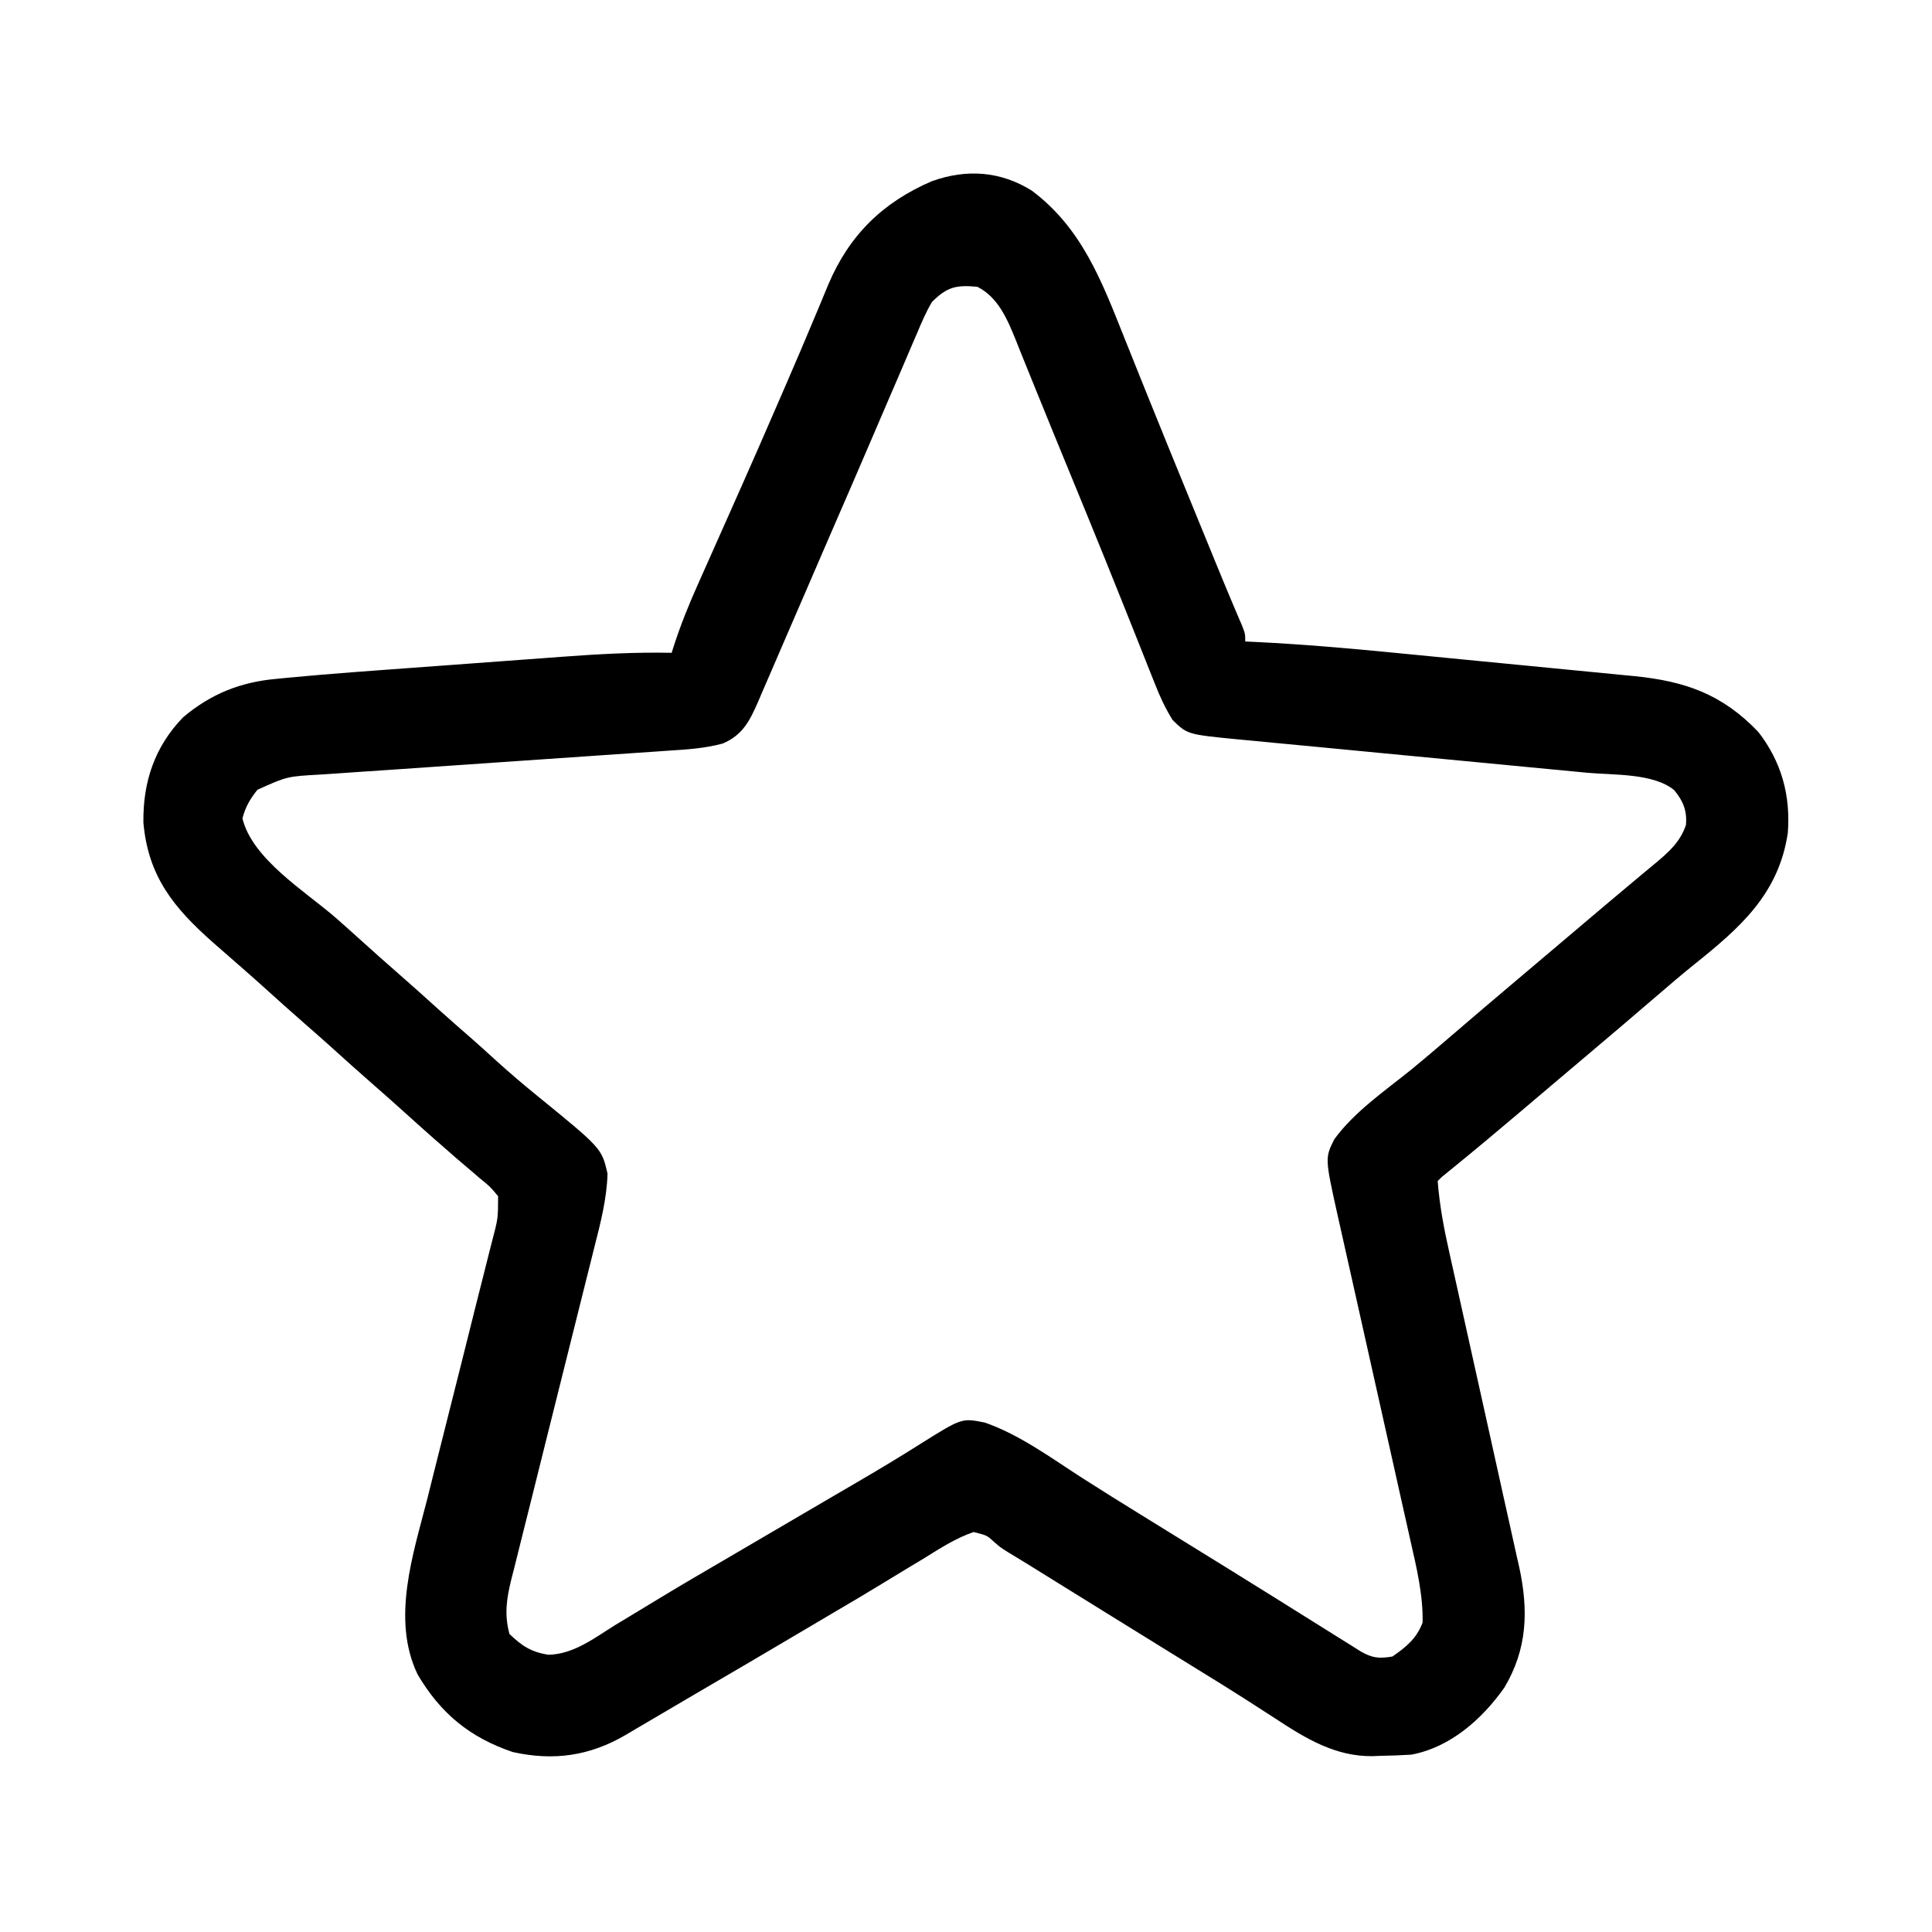
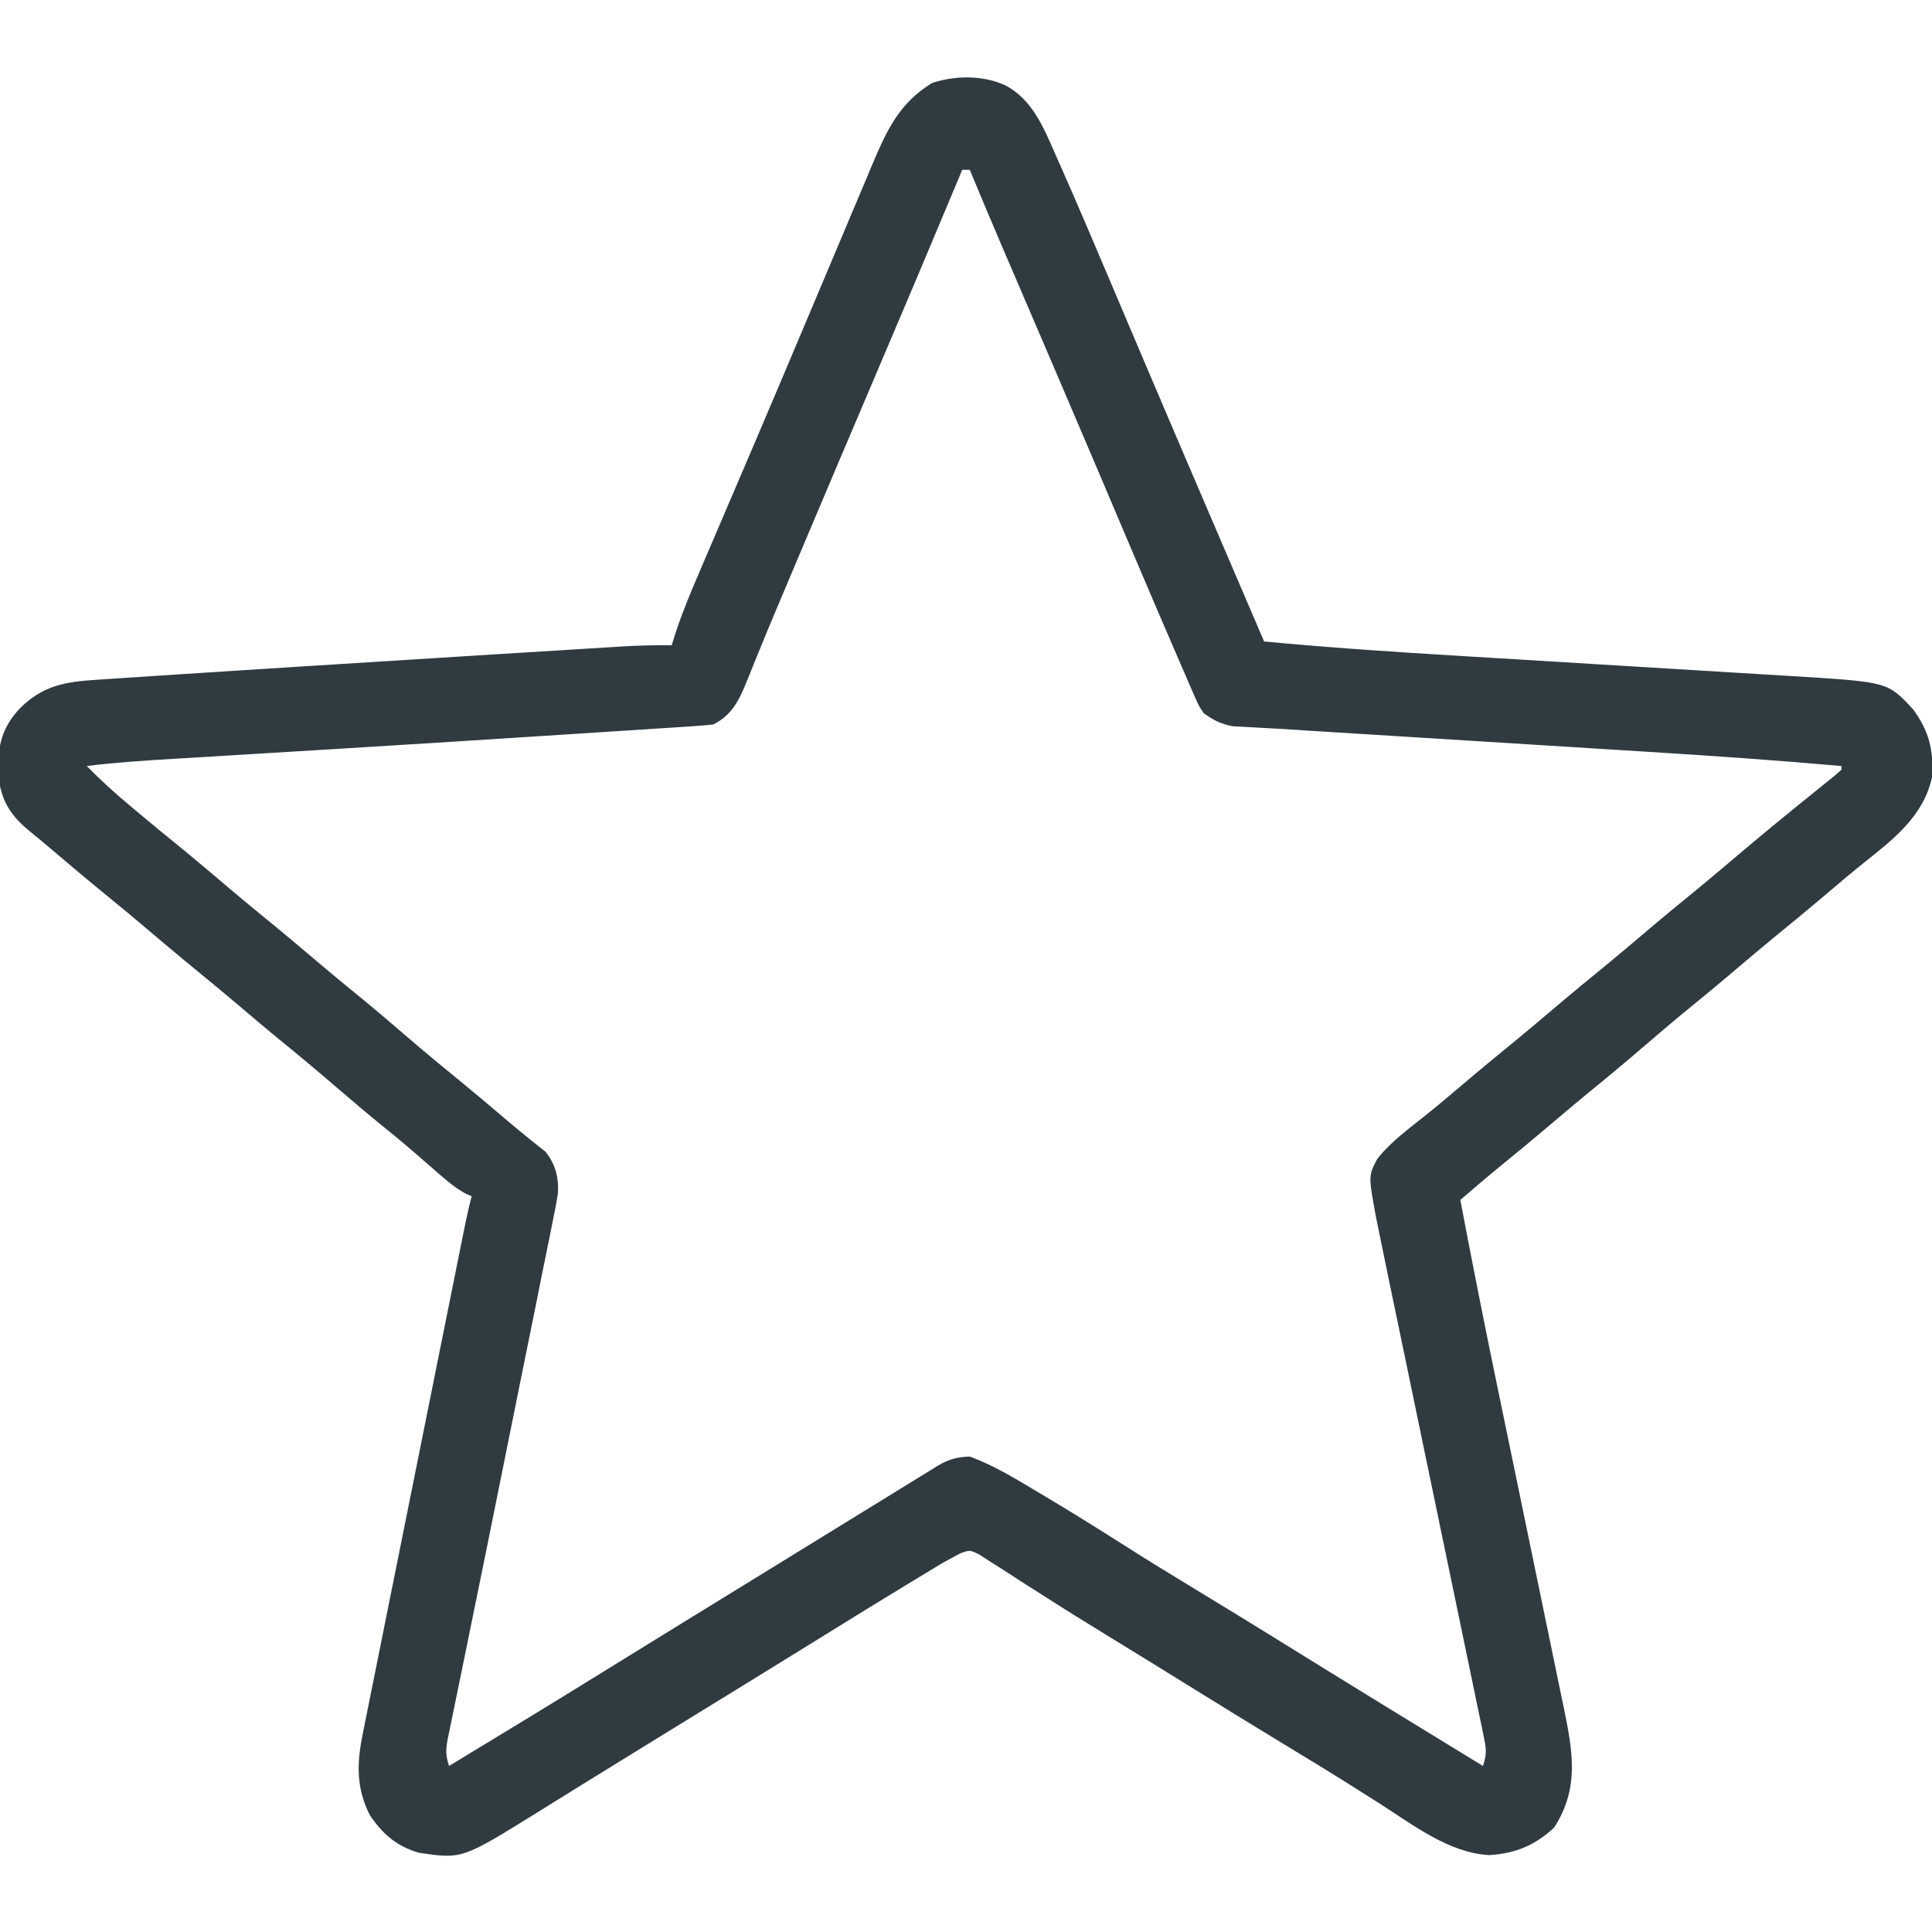
<svg xmlns="http://www.w3.org/2000/svg" version="1.1" width="512" height="512">
-   <path d="M0 0 C13.211 9.897 18.469 23.801 24.406 38.695 C25.678 41.885 26.961 45.071 28.244 48.258 C28.931 49.965 29.617 51.672 30.303 53.38 C34.165 62.987 38.085 72.571 42.009 82.153 C43.17 84.99 44.331 87.827 45.491 90.664 C46.218 92.44 46.945 94.216 47.672 95.992 C48.015 96.832 48.358 97.671 48.712 98.536 C50.192 102.149 51.679 105.759 53.202 109.355 C53.891 110.981 53.891 110.981 54.594 112.641 C54.982 113.547 55.371 114.453 55.771 115.386 C56.57 117.488 56.57 117.488 56.57 119.488 C57.619 119.537 58.669 119.586 59.75 119.637 C71.917 120.24 84.014 121.294 96.137 122.484 C98.152 122.68 100.167 122.876 102.183 123.071 C106.369 123.478 110.555 123.887 114.74 124.299 C120.086 124.824 125.432 125.341 130.778 125.855 C134.924 126.256 139.071 126.661 143.217 127.068 C145.188 127.261 147.159 127.451 149.131 127.641 C151.884 127.905 154.637 128.177 157.389 128.451 C158.189 128.526 158.988 128.602 159.812 128.679 C173.261 130.042 183.06 133.506 192.57 143.488 C198.68 151.407 201.127 160.263 200.359 170.227 C197.938 186.38 187.804 195.276 175.547 205.082 C172.208 207.781 168.948 210.561 165.695 213.363 C159.551 218.651 153.373 223.899 147.179 229.129 C145.017 230.955 142.857 232.783 140.697 234.612 C139.615 235.528 138.532 236.443 137.449 237.359 C134.714 239.673 131.98 241.989 129.25 244.309 C123.089 249.539 116.891 254.713 110.617 259.809 C108.7 261.326 108.7 261.326 107.57 262.488 C108.075 269.004 109.265 275.241 110.703 281.607 C110.918 282.576 111.133 283.544 111.354 284.543 C111.818 286.632 112.283 288.72 112.75 290.808 C113.491 294.121 114.224 297.435 114.956 300.75 C117.035 310.169 119.124 319.587 121.226 329.001 C122.514 334.773 123.791 340.548 125.061 346.325 C125.545 348.516 126.034 350.706 126.527 352.896 C127.217 355.965 127.893 359.037 128.567 362.111 C128.771 363.002 128.975 363.892 129.185 364.81 C131.658 376.281 131.349 386.444 125.25 396.711 C119.358 405.066 110.891 412.591 100.57 414.488 C97.846 414.661 95.17 414.765 92.445 414.801 C91.736 414.83 91.027 414.859 90.297 414.889 C80.534 415.003 72.691 410.28 64.758 405.051 C63.093 403.977 61.428 402.904 59.762 401.832 C58.909 401.28 58.055 400.729 57.176 400.16 C52.882 397.405 48.539 394.728 44.195 392.051 C42.427 390.958 40.659 389.866 38.891 388.773 C38.012 388.231 37.133 387.688 36.228 387.129 C32.713 384.959 29.2 382.784 25.688 380.609 C23.951 379.533 22.214 378.458 20.477 377.383 C15.925 374.567 11.375 371.747 6.828 368.922 C5.885 368.337 4.942 367.751 3.971 367.148 C2.175 366.034 0.379 364.918 -1.416 363.801 C-3.025 362.803 -4.644 361.82 -6.273 360.855 C-8.43 359.488 -8.43 359.488 -10.124 357.987 C-11.892 356.376 -11.892 356.376 -15.43 355.488 C-20.156 357.143 -24.27 359.779 -28.492 362.426 C-29.751 363.185 -31.011 363.94 -32.274 364.694 C-34.819 366.218 -37.353 367.758 -39.88 369.312 C-43.815 371.732 -47.794 374.074 -51.78 376.409 C-54.414 377.953 -57.04 379.51 -59.664 381.07 C-69.518 386.92 -79.411 392.704 -89.304 398.488 C-92.971 400.632 -96.631 402.786 -100.289 404.945 C-101.982 405.939 -103.674 406.933 -105.367 407.926 C-106.111 408.368 -106.855 408.81 -107.622 409.266 C-117.125 414.818 -126.637 416.214 -137.535 413.801 C-148.928 409.944 -156.663 403.569 -162.75 393.25 C-169.778 378.628 -163.957 361.373 -160.18 346.664 C-159.64 344.502 -159.102 342.34 -158.565 340.177 C-157.161 334.531 -155.736 328.891 -154.304 323.252 C-152.008 314.191 -149.745 305.122 -147.482 296.053 C-146.691 292.896 -145.891 289.741 -145.089 286.586 C-144.603 284.657 -144.118 282.727 -143.633 280.798 C-143.408 279.925 -143.184 279.052 -142.953 278.152 C-141.441 272.392 -141.441 272.392 -141.43 266.488 C-143.559 263.934 -143.559 263.934 -146.43 261.613 C-147.185 260.96 -147.185 260.96 -147.955 260.293 C-149.437 259.013 -150.933 257.751 -152.43 256.488 C-153.786 255.303 -155.141 254.116 -156.492 252.926 C-157.123 252.378 -157.753 251.83 -158.402 251.266 C-160.765 249.195 -163.098 247.093 -165.43 244.988 C-168.41 242.298 -171.402 239.625 -174.43 236.988 C-178.325 233.596 -182.158 230.136 -185.992 226.676 C-188.124 224.763 -190.27 222.869 -192.43 220.988 C-196.325 217.596 -200.158 214.136 -203.992 210.676 C-206.124 208.763 -208.27 206.869 -210.43 204.988 C-211.764 203.822 -213.097 202.655 -214.43 201.488 C-215.269 200.755 -216.108 200.021 -216.973 199.266 C-227.396 190.043 -234.161 181.777 -235.43 167.488 C-235.565 156.725 -232.465 147.41 -224.93 139.598 C-217.516 133.342 -209.668 130.234 -200.156 129.391 C-198.989 129.275 -198.989 129.275 -197.8 129.157 C-195.344 128.918 -192.888 128.7 -190.43 128.488 C-189.654 128.421 -188.878 128.354 -188.078 128.285 C-182.452 127.809 -176.823 127.39 -171.191 126.98 C-169.41 126.849 -167.628 126.717 -165.847 126.585 C-162.148 126.313 -158.45 126.042 -154.752 125.774 C-150.047 125.432 -145.343 125.083 -140.639 124.732 C-136.973 124.459 -133.307 124.191 -129.641 123.923 C-127.907 123.797 -126.174 123.668 -124.44 123.538 C-114.746 122.814 -105.157 122.294 -95.43 122.488 C-95.259 121.946 -95.089 121.403 -94.914 120.844 C-93.078 115.148 -90.888 109.714 -88.438 104.258 C-87.864 102.967 -87.864 102.967 -87.279 101.65 C-86.463 99.815 -85.645 97.98 -84.826 96.146 C-82.669 91.317 -80.525 86.482 -78.379 81.648 C-77.739 80.208 -77.739 80.208 -77.086 78.738 C-73.736 71.196 -70.428 63.636 -67.155 56.06 C-66.373 54.252 -65.589 52.445 -64.805 50.637 C-62.388 45.059 -59.998 39.471 -57.66 33.859 C-57.219 32.812 -56.777 31.765 -56.323 30.687 C-55.516 28.771 -54.72 26.852 -53.937 24.927 C-48.375 11.787 -39.458 3.066 -26.43 -2.512 C-17.275 -5.77 -8.322 -5.178 0 0 Z M-26.43 29.488 C-28.02 32.147 -29.204 34.938 -30.398 37.793 C-30.934 39.026 -30.934 39.026 -31.48 40.285 C-32.643 42.972 -33.786 45.668 -34.93 48.363 C-35.739 50.243 -36.549 52.122 -37.361 54 C-38.984 57.76 -40.599 61.522 -42.207 65.288 C-44.081 69.676 -45.967 74.057 -47.867 78.434 C-48.38 79.616 -48.893 80.798 -49.422 82.017 C-49.92 83.162 -50.417 84.308 -50.93 85.488 C-51.949 87.84 -52.969 90.191 -53.988 92.543 C-54.25 93.147 -54.512 93.75 -54.782 94.373 C-56.416 98.142 -58.044 101.914 -59.668 105.688 C-61.696 110.398 -63.733 115.104 -65.776 119.807 C-66.581 121.664 -67.382 123.523 -68.18 125.383 C-69.298 127.987 -70.427 130.586 -71.559 133.184 C-71.89 133.964 -72.222 134.745 -72.564 135.55 C-74.754 140.532 -76.64 144.307 -81.891 146.531 C-86.644 147.817 -91.287 148.104 -96.189 148.418 C-97.261 148.493 -98.334 148.568 -99.439 148.646 C-101.761 148.807 -104.084 148.965 -106.407 149.12 C-110.085 149.366 -113.763 149.621 -117.441 149.878 C-125.249 150.424 -133.058 150.957 -140.867 151.488 C-149.914 152.104 -158.961 152.725 -168.007 153.359 C-171.627 153.61 -175.247 153.852 -178.867 154.093 C-181.091 154.248 -183.316 154.403 -185.541 154.559 C-186.544 154.623 -187.547 154.688 -188.581 154.754 C-197.353 155.245 -197.353 155.245 -205.207 158.785 C-207.161 161.232 -208.389 163.333 -209.18 166.363 C-206.592 177.147 -192.478 185.739 -184.457 192.711 C-182.095 194.782 -179.762 196.883 -177.43 198.988 C-174.449 201.678 -171.457 204.351 -168.43 206.988 C-164.535 210.381 -160.702 213.84 -156.867 217.301 C-154.095 219.789 -151.291 222.239 -148.48 224.684 C-146.169 226.718 -143.894 228.791 -141.617 230.863 C-138.133 234.011 -134.579 237.034 -130.93 239.988 C-113.981 253.808 -113.981 253.808 -112.43 260.488 C-112.606 267.187 -114.303 273.671 -115.946 280.129 C-116.201 281.153 -116.456 282.177 -116.72 283.232 C-117.271 285.441 -117.825 287.649 -118.381 289.857 C-119.261 293.353 -120.133 296.851 -121.002 300.349 C-123.473 310.292 -125.955 320.231 -128.452 330.167 C-129.981 336.256 -131.498 342.349 -133.007 348.443 C-133.583 350.761 -134.165 353.077 -134.751 355.392 C-135.57 358.628 -136.373 361.866 -137.172 365.106 C-137.418 366.058 -137.663 367.01 -137.915 367.99 C-139.185 373.214 -139.817 377.245 -138.43 382.488 C-135.156 385.678 -132.63 387.297 -128.129 388.016 C-121.376 387.905 -115.802 383.492 -110.242 380.051 C-108.958 379.274 -107.673 378.499 -106.387 377.727 C-103.718 376.121 -101.054 374.507 -98.393 372.887 C-92.873 369.535 -87.296 366.284 -81.717 363.031 C-78.72 361.282 -75.728 359.525 -72.734 357.77 C-68.368 355.21 -64.001 352.652 -59.633 350.096 C-57.702 348.965 -55.77 347.834 -53.839 346.703 C-51.349 345.245 -48.857 343.789 -46.364 342.336 C-40.701 339.029 -35.084 335.67 -29.546 332.158 C-18.533 325.252 -18.533 325.252 -12.43 326.488 C-3.145 329.712 5.227 335.94 13.449 341.215 C18.581 344.506 23.757 347.724 28.945 350.926 C29.821 351.467 30.696 352.008 31.598 352.565 C34.255 354.207 36.913 355.848 39.57 357.488 C43.008 359.612 46.446 361.737 49.883 363.863 C50.73 364.387 51.576 364.911 52.449 365.45 C60.537 370.459 68.603 375.502 76.665 380.552 C77.624 381.152 78.583 381.753 79.57 382.371 C80.416 382.901 81.262 383.431 82.133 383.977 C82.937 384.476 83.742 384.974 84.57 385.488 C85.438 386.037 86.305 386.586 87.199 387.152 C90.322 388.912 92.032 389.066 95.57 388.488 C99.271 385.926 101.966 383.722 103.57 379.488 C103.734 372.198 101.974 364.89 100.361 357.82 C100.138 356.816 99.916 355.813 99.686 354.78 C98.956 351.5 98.216 348.223 97.477 344.945 C96.964 342.649 96.452 340.352 95.941 338.055 C94.599 332.032 93.25 326.01 91.898 319.989 C89.733 310.343 87.577 300.695 85.426 291.046 C84.676 287.686 83.921 284.328 83.165 280.969 C82.703 278.902 82.241 276.836 81.779 274.769 C81.464 273.379 81.464 273.379 81.143 271.961 C77.682 256.391 77.682 256.391 80.18 251.395 C85.519 244.076 93.631 238.549 100.629 232.895 C103.944 230.182 107.199 227.407 110.445 224.613 C116.59 219.326 122.767 214.077 128.961 208.847 C131.666 206.563 134.368 204.275 137.07 201.988 C138.154 201.072 139.237 200.155 140.32 199.238 C140.857 198.785 141.393 198.331 141.945 197.863 C146.82 193.738 146.82 193.738 148.448 192.362 C149.523 191.451 150.599 190.54 151.673 189.629 C154.495 187.236 157.326 184.856 160.172 182.492 C160.762 182 161.351 181.507 161.959 181 C163.085 180.06 164.214 179.124 165.346 178.191 C168.933 175.189 171.885 172.546 173.383 168.051 C173.656 164.312 172.642 161.792 170.272 158.909 C164.807 154.346 154.099 154.915 147.265 154.283 C146.182 154.179 145.1 154.074 143.984 153.967 C141.651 153.743 139.318 153.521 136.985 153.301 C133.289 152.952 129.595 152.597 125.9 152.24 C116.73 151.355 107.558 150.48 98.387 149.608 C90.621 148.869 82.855 148.126 75.089 147.374 C71.454 147.025 67.819 146.683 64.183 146.341 C61.951 146.125 59.719 145.91 57.488 145.693 C56.481 145.601 55.475 145.508 54.438 145.413 C41.24 144.112 41.24 144.112 37.323 140.303 C35.35 137.135 33.878 133.918 32.531 130.453 C32.253 129.759 31.975 129.064 31.688 128.349 C31.084 126.838 30.484 125.326 29.887 123.813 C28.927 121.379 27.957 118.948 26.984 116.519 C25.943 113.921 24.903 111.322 23.866 108.723 C17.886 93.738 11.733 78.822 5.604 63.898 C3.76 59.402 1.926 54.903 0.113 50.394 C-0.998 47.631 -2.122 44.873 -3.242 42.113 C-3.791 40.725 -3.791 40.725 -4.351 39.309 C-6.541 33.956 -8.984 28.211 -14.43 25.488 C-20.043 24.959 -22.434 25.522 -26.43 29.488 Z " fill="#000000" transform="translate(273.4297,50.51172)" />
+   <path d="M0 0 C7.105 3.719 10.174 11.234 13.211 18.195 C13.64 19.159 14.068 20.122 14.51 21.114 C19.038 31.337 23.42 41.623 27.778 51.92 C30.25 57.76 32.731 63.597 35.211 69.434 C35.725 70.643 36.238 71.853 36.767 73.099 C42.486 86.565 48.25 100.012 54.017 113.457 C54.809 115.303 55.601 117.15 56.392 118.997 C59.076 125.255 61.76 131.513 64.445 137.771 C65.818 140.972 67.191 144.173 68.562 147.375 C85.462 148.962 102.371 150.113 119.313 151.127 C122.799 151.337 126.284 151.551 129.769 151.765 C141.565 152.488 153.361 153.205 165.158 153.916 C171.718 154.312 178.279 154.711 184.839 155.116 C188.287 155.328 191.737 155.539 195.186 155.743 C199.025 155.972 202.863 156.208 206.702 156.445 C208.373 156.542 208.373 156.542 210.077 156.641 C233.877 158.147 233.877 158.147 240.562 165.375 C244.821 171.14 246.035 176.292 245.562 183.375 C243.328 193.603 235.418 199.724 227.586 205.957 C224.359 208.538 221.207 211.194 218.062 213.875 C213.214 217.997 208.311 222.045 203.375 226.062 C199.682 229.099 196.04 232.195 192.396 235.291 C189.003 238.17 185.58 241.007 182.125 243.812 C177.879 247.268 173.71 250.802 169.562 254.375 C164.549 258.694 159.477 262.926 154.34 267.098 C151.219 269.657 148.138 272.261 145.062 274.875 C140.155 279.046 135.2 283.152 130.195 287.207 C128.075 288.953 125.982 290.721 123.898 292.51 C123.272 293.048 122.646 293.585 122.001 294.139 C121.526 294.547 121.052 294.955 120.562 295.375 C123.729 312.1 127.046 328.789 130.505 345.456 C131.29 349.237 132.071 353.018 132.851 356.8 C135.065 367.53 137.282 378.259 139.508 388.986 C140.881 395.602 142.247 402.22 143.61 408.838 C144.126 411.339 144.644 413.839 145.165 416.339 C145.891 419.824 146.609 423.311 147.325 426.799 C147.645 428.319 147.645 428.319 147.971 429.87 C150.363 441.607 152.171 451.192 145.438 461.688 C140.382 466.414 135.17 468.561 128.25 469 C117.596 468.443 107.995 460.969 99.25 455.375 C97.144 454.043 95.037 452.712 92.93 451.383 C91.342 450.38 91.342 450.38 89.722 449.356 C84.803 446.271 79.841 443.258 74.875 440.25 C66.783 435.342 58.718 430.392 50.676 425.403 C42.668 420.436 34.652 415.484 26.613 410.567 C21.422 407.388 16.249 404.189 11.126 400.899 C8.747 399.373 6.36 397.86 3.972 396.348 C2.281 395.27 0.603 394.173 -1.075 393.075 C-2.098 392.429 -3.121 391.783 -4.176 391.117 C-5.073 390.538 -5.971 389.959 -6.896 389.363 C-9.411 388.098 -9.411 388.098 -12.009 389.056 C-12.81 389.491 -13.612 389.927 -14.438 390.375 C-15.462 390.931 -15.462 390.931 -16.508 391.497 C-17.186 391.907 -17.864 392.316 -18.562 392.738 C-19.34 393.206 -20.117 393.673 -20.918 394.155 C-21.75 394.661 -22.581 395.167 -23.438 395.688 C-24.76 396.487 -24.76 396.487 -26.109 397.302 C-34.053 402.114 -41.95 407.002 -49.84 411.902 C-55.924 415.681 -62.024 419.435 -68.125 423.188 C-69.762 424.194 -69.762 424.194 -71.432 425.222 C-73.657 426.59 -75.882 427.958 -78.107 429.327 C-82.473 432.012 -86.838 434.698 -91.202 437.384 C-93.352 438.707 -95.501 440.029 -97.651 441.35 C-102.681 444.442 -107.708 447.539 -112.722 450.657 C-115.063 452.111 -117.406 453.563 -119.749 455.014 C-121.38 456.027 -123.008 457.044 -124.637 458.061 C-144.02 470.06 -144.02 470.06 -155.438 468.375 C-161.325 466.633 -164.997 463.487 -168.438 458.375 C-172.034 451.255 -171.907 444.838 -170.343 437.055 C-170.101 435.831 -169.858 434.608 -169.608 433.347 C-169.336 432.009 -169.064 430.671 -168.791 429.333 C-168.507 427.91 -168.223 426.487 -167.939 425.064 C-167.17 421.214 -166.393 417.365 -165.614 413.517 C-164.8 409.486 -163.993 405.452 -163.186 401.419 C-161.829 394.651 -160.467 387.883 -159.102 381.116 C-157.177 371.573 -155.261 362.029 -153.347 352.484 C-151.859 345.068 -150.369 337.653 -148.879 330.238 C-148.719 329.443 -148.559 328.649 -148.395 327.83 C-147.477 323.262 -146.557 318.695 -145.636 314.128 C-145.357 312.744 -145.079 311.361 -144.801 309.977 C-144.421 308.089 -144.04 306.201 -143.659 304.314 C-143.446 303.257 -143.233 302.201 -143.013 301.112 C-142.537 298.85 -142.019 296.612 -141.438 294.375 C-142.224 294.052 -142.224 294.052 -143.027 293.723 C-146.383 291.846 -149.128 289.34 -152 286.812 C-153.261 285.716 -154.523 284.621 -155.785 283.527 C-156.407 282.988 -157.028 282.449 -157.668 281.894 C-160.056 279.844 -162.492 277.856 -164.938 275.875 C-169.165 272.443 -173.313 268.929 -177.438 265.375 C-182.451 261.056 -187.523 256.824 -192.66 252.652 C-195.781 250.093 -198.862 247.489 -201.938 244.875 C-205.907 241.502 -209.898 238.163 -213.938 234.875 C-218.542 231.127 -223.078 227.305 -227.602 223.461 C-231.018 220.563 -234.463 217.703 -237.938 214.875 C-243.147 210.634 -248.276 206.303 -253.395 201.953 C-254.943 200.641 -256.493 199.33 -258.074 198.059 C-263.44 193.727 -265.934 190.138 -266.855 183.25 C-267.168 175.962 -266.398 170.855 -261.438 165.375 C-255.21 159.017 -249.182 158.045 -240.672 157.516 C-239.654 157.446 -238.637 157.376 -237.589 157.304 C-234.122 157.069 -230.655 156.847 -227.188 156.625 C-224.706 156.46 -222.224 156.295 -219.743 156.13 C-211.544 155.588 -203.343 155.065 -195.142 154.546 C-192.278 154.365 -189.415 154.183 -186.551 154.001 C-172.389 153.103 -158.227 152.214 -144.063 151.331 C-141.852 151.194 -139.64 151.056 -137.428 150.918 C-131.046 150.519 -124.664 150.123 -118.281 149.731 C-116.313 149.609 -114.344 149.487 -112.375 149.364 C-109.656 149.195 -106.936 149.028 -104.216 148.862 C-103.425 148.812 -102.634 148.763 -101.82 148.711 C-97.349 148.442 -92.916 148.329 -88.438 148.375 C-88.039 147.119 -87.64 145.863 -87.229 144.569 C-85.371 139.005 -83.101 133.65 -80.781 128.266 C-80.326 127.202 -79.872 126.138 -79.403 125.041 C-78.426 122.756 -77.447 120.472 -76.467 118.188 C-74.126 112.733 -71.794 107.275 -69.461 101.816 C-68.666 99.956 -67.87 98.095 -67.074 96.235 C-62.495 85.525 -57.958 74.798 -53.436 64.063 C-51.141 58.619 -48.842 53.178 -46.543 47.735 C-44.571 43.065 -42.604 38.392 -40.641 33.717 C-39.287 30.497 -37.924 27.28 -36.562 24.062 C-35.876 22.418 -35.876 22.418 -35.175 20.74 C-31.321 11.671 -28.006 4.611 -19.438 -0.625 C-13.299 -2.671 -5.937 -2.731 0 0 Z M-11.438 22.375 C-11.727 23.068 -12.016 23.761 -12.313 24.475 C-19.496 41.679 -26.754 58.849 -34.062 76 C-40.964 92.197 -47.842 108.404 -54.688 124.625 C-55.074 125.54 -55.46 126.454 -55.857 127.397 C-56.608 129.177 -57.359 130.957 -58.11 132.737 C-58.83 134.445 -59.552 136.152 -60.275 137.859 C-62.088 142.143 -63.874 146.436 -65.619 150.748 C-65.975 151.617 -66.33 152.486 -66.696 153.381 C-67.368 155.026 -68.032 156.673 -68.687 158.325 C-70.67 163.151 -72.563 166.938 -77.438 169.375 C-79.406 169.586 -81.38 169.74 -83.356 169.868 C-85.25 169.994 -85.25 169.994 -87.183 170.123 C-88.592 170.212 -90.001 170.301 -91.41 170.391 C-92.891 170.487 -94.371 170.584 -95.851 170.682 C-99.89 170.946 -103.928 171.205 -107.967 171.463 C-111.346 171.679 -114.724 171.899 -118.103 172.119 C-137.465 173.378 -156.829 174.591 -176.195 175.781 C-177.121 175.838 -178.046 175.895 -178.999 175.954 C-188.034 176.509 -197.068 177.062 -206.103 177.606 C-209.452 177.808 -212.801 178.012 -216.149 178.216 C-217.699 178.31 -219.249 178.403 -220.799 178.495 C-228.369 178.946 -235.909 179.437 -243.438 180.375 C-239.896 184.008 -236.205 187.37 -232.312 190.625 C-231.459 191.343 -231.459 191.343 -230.588 192.076 C-226.176 195.78 -221.718 199.426 -217.25 203.062 C-213.557 206.099 -209.916 209.193 -206.273 212.289 C-202.857 215.187 -199.412 218.047 -195.938 220.875 C-191.332 224.624 -186.795 228.446 -182.271 232.291 C-178.878 235.17 -175.455 238.007 -172 240.812 C-167.137 244.769 -162.38 248.839 -157.631 252.931 C-153.221 256.724 -148.741 260.421 -144.227 264.09 C-139.93 267.61 -135.69 271.195 -131.469 274.805 C-129.637 276.358 -127.788 277.89 -125.906 279.383 C-125.195 279.958 -124.483 280.533 -123.75 281.125 C-123.148 281.594 -122.546 282.063 -121.926 282.547 C-119.232 285.855 -118.314 289.476 -118.587 293.673 C-119.012 296.378 -119.538 299.045 -120.103 301.724 C-120.304 302.744 -120.506 303.763 -120.713 304.814 C-121.385 308.19 -122.079 311.562 -122.773 314.934 C-123.252 317.316 -123.729 319.699 -124.204 322.082 C-125.466 328.384 -126.747 334.682 -128.032 340.979 C-129.305 347.232 -130.56 353.488 -131.816 359.744 C-135.308 377.105 -138.809 394.464 -142.374 411.81 C-143.151 415.594 -143.922 419.38 -144.691 423.165 C-145.045 424.894 -145.401 426.623 -145.76 428.351 C-146.245 430.685 -146.72 433.02 -147.194 435.356 C-147.337 436.032 -147.48 436.709 -147.628 437.406 C-148.262 440.583 -148.484 442.235 -147.438 445.375 C-132.837 436.536 -118.254 427.675 -103.754 418.672 C-97.763 414.953 -91.757 411.257 -85.75 407.562 C-84.112 406.555 -84.112 406.555 -82.441 405.527 C-80.217 404.159 -77.992 402.791 -75.768 401.423 C-70.324 398.075 -64.881 394.725 -59.438 391.375 C-58.381 390.725 -57.324 390.074 -56.235 389.404 C-51.164 386.284 -46.094 383.164 -41.024 380.042 C-38.633 378.57 -36.243 377.098 -33.852 375.626 C-32.167 374.589 -30.483 373.551 -28.799 372.514 C-27.776 371.884 -26.753 371.254 -25.699 370.605 C-24.802 370.053 -23.904 369.5 -22.979 368.93 C-22.14 368.417 -21.302 367.904 -20.438 367.375 C-19.563 366.831 -18.689 366.288 -17.788 365.728 C-14.859 364.042 -12.823 363.51 -9.438 363.375 C-3.284 365.634 2.201 368.956 7.812 372.312 C8.782 372.889 9.751 373.465 10.75 374.059 C17.673 378.194 24.511 382.451 31.31 386.785 C37.472 390.708 43.692 394.525 49.938 398.312 C57.27 402.76 64.588 407.229 71.875 411.75 C90.06 423.031 108.292 434.233 126.562 445.375 C127.7 441.962 127.4 440.615 126.678 437.142 C126.456 436.057 126.235 434.973 126.007 433.855 C125.755 432.664 125.504 431.474 125.245 430.247 C124.987 428.993 124.728 427.739 124.462 426.447 C123.752 423 123.032 419.556 122.311 416.112 C121.555 412.497 120.808 408.88 120.061 405.263 C118.64 398.394 117.211 391.528 115.779 384.662 C114.004 376.147 112.238 367.63 110.473 359.113 C108.666 350.398 106.859 341.684 105.045 332.971 C104.764 331.62 104.483 330.27 104.202 328.92 C103.688 326.453 103.175 323.987 102.66 321.521 C101.957 318.14 101.258 314.758 100.562 311.375 C100.429 310.728 100.295 310.082 100.158 309.415 C99.742 307.399 99.331 305.381 98.92 303.364 C98.674 302.159 98.428 300.954 98.174 299.712 C96.208 288.98 96.208 288.98 98.523 284.527 C102.125 279.957 106.981 276.437 111.504 272.828 C114.74 270.232 117.905 267.566 121.062 264.875 C125.911 260.753 130.814 256.705 135.75 252.688 C138.88 250.114 141.974 247.499 145.062 244.875 C149.912 240.754 154.814 236.705 159.75 232.688 C162.88 230.114 165.974 227.499 169.062 224.875 C173.912 220.754 178.814 216.705 183.75 212.688 C186.88 210.114 189.974 207.499 193.062 204.875 C199.859 199.102 206.749 193.449 213.691 187.852 C214.701 187.034 215.71 186.217 216.75 185.375 C217.672 184.632 218.593 183.89 219.543 183.125 C220.209 182.548 220.876 181.97 221.562 181.375 C221.562 181.045 221.562 180.715 221.562 180.375 C204.36 178.853 187.148 177.653 169.912 176.59 C166.458 176.376 163.003 176.159 159.549 175.943 C153.034 175.535 146.52 175.129 140.005 174.724 C128.329 173.999 116.653 173.27 104.977 172.54 C101.559 172.326 98.141 172.113 94.723 171.901 C90.921 171.665 87.118 171.428 83.316 171.191 C82.213 171.123 81.109 171.055 79.973 170.985 C77.882 170.854 75.792 170.719 73.703 170.578 C71.489 170.435 69.273 170.313 67.057 170.207 C65.909 170.143 64.761 170.078 63.578 170.011 C62.544 169.961 61.511 169.91 60.446 169.858 C57.192 169.313 55.23 168.289 52.562 166.375 C51.246 164.41 51.246 164.41 50.26 162.144 C49.88 161.29 49.5 160.436 49.108 159.556 C48.714 158.627 48.32 157.699 47.914 156.742 C47.485 155.765 47.057 154.789 46.615 153.782 C45.247 150.653 43.903 147.515 42.562 144.375 C41.705 142.387 40.846 140.399 39.987 138.411 C37.756 133.226 35.548 128.031 33.348 122.832 C30.873 116.984 28.389 111.141 25.906 105.297 C25.392 104.086 24.878 102.876 24.349 101.628 C20.552 92.687 16.734 83.756 12.906 74.828 C12.634 74.192 12.361 73.556 12.08 72.901 C9.682 67.31 7.283 61.72 4.883 56.13 C3.888 53.811 2.892 51.491 1.896 49.171 C0.998 47.078 0.1 44.986 -0.799 42.894 C-3.726 36.073 -6.595 29.231 -9.438 22.375 C-10.098 22.375 -10.758 22.375 -11.438 22.375 Z " fill="#2F3B41" transform="translate(266.4375,22.625)" />
</svg>
